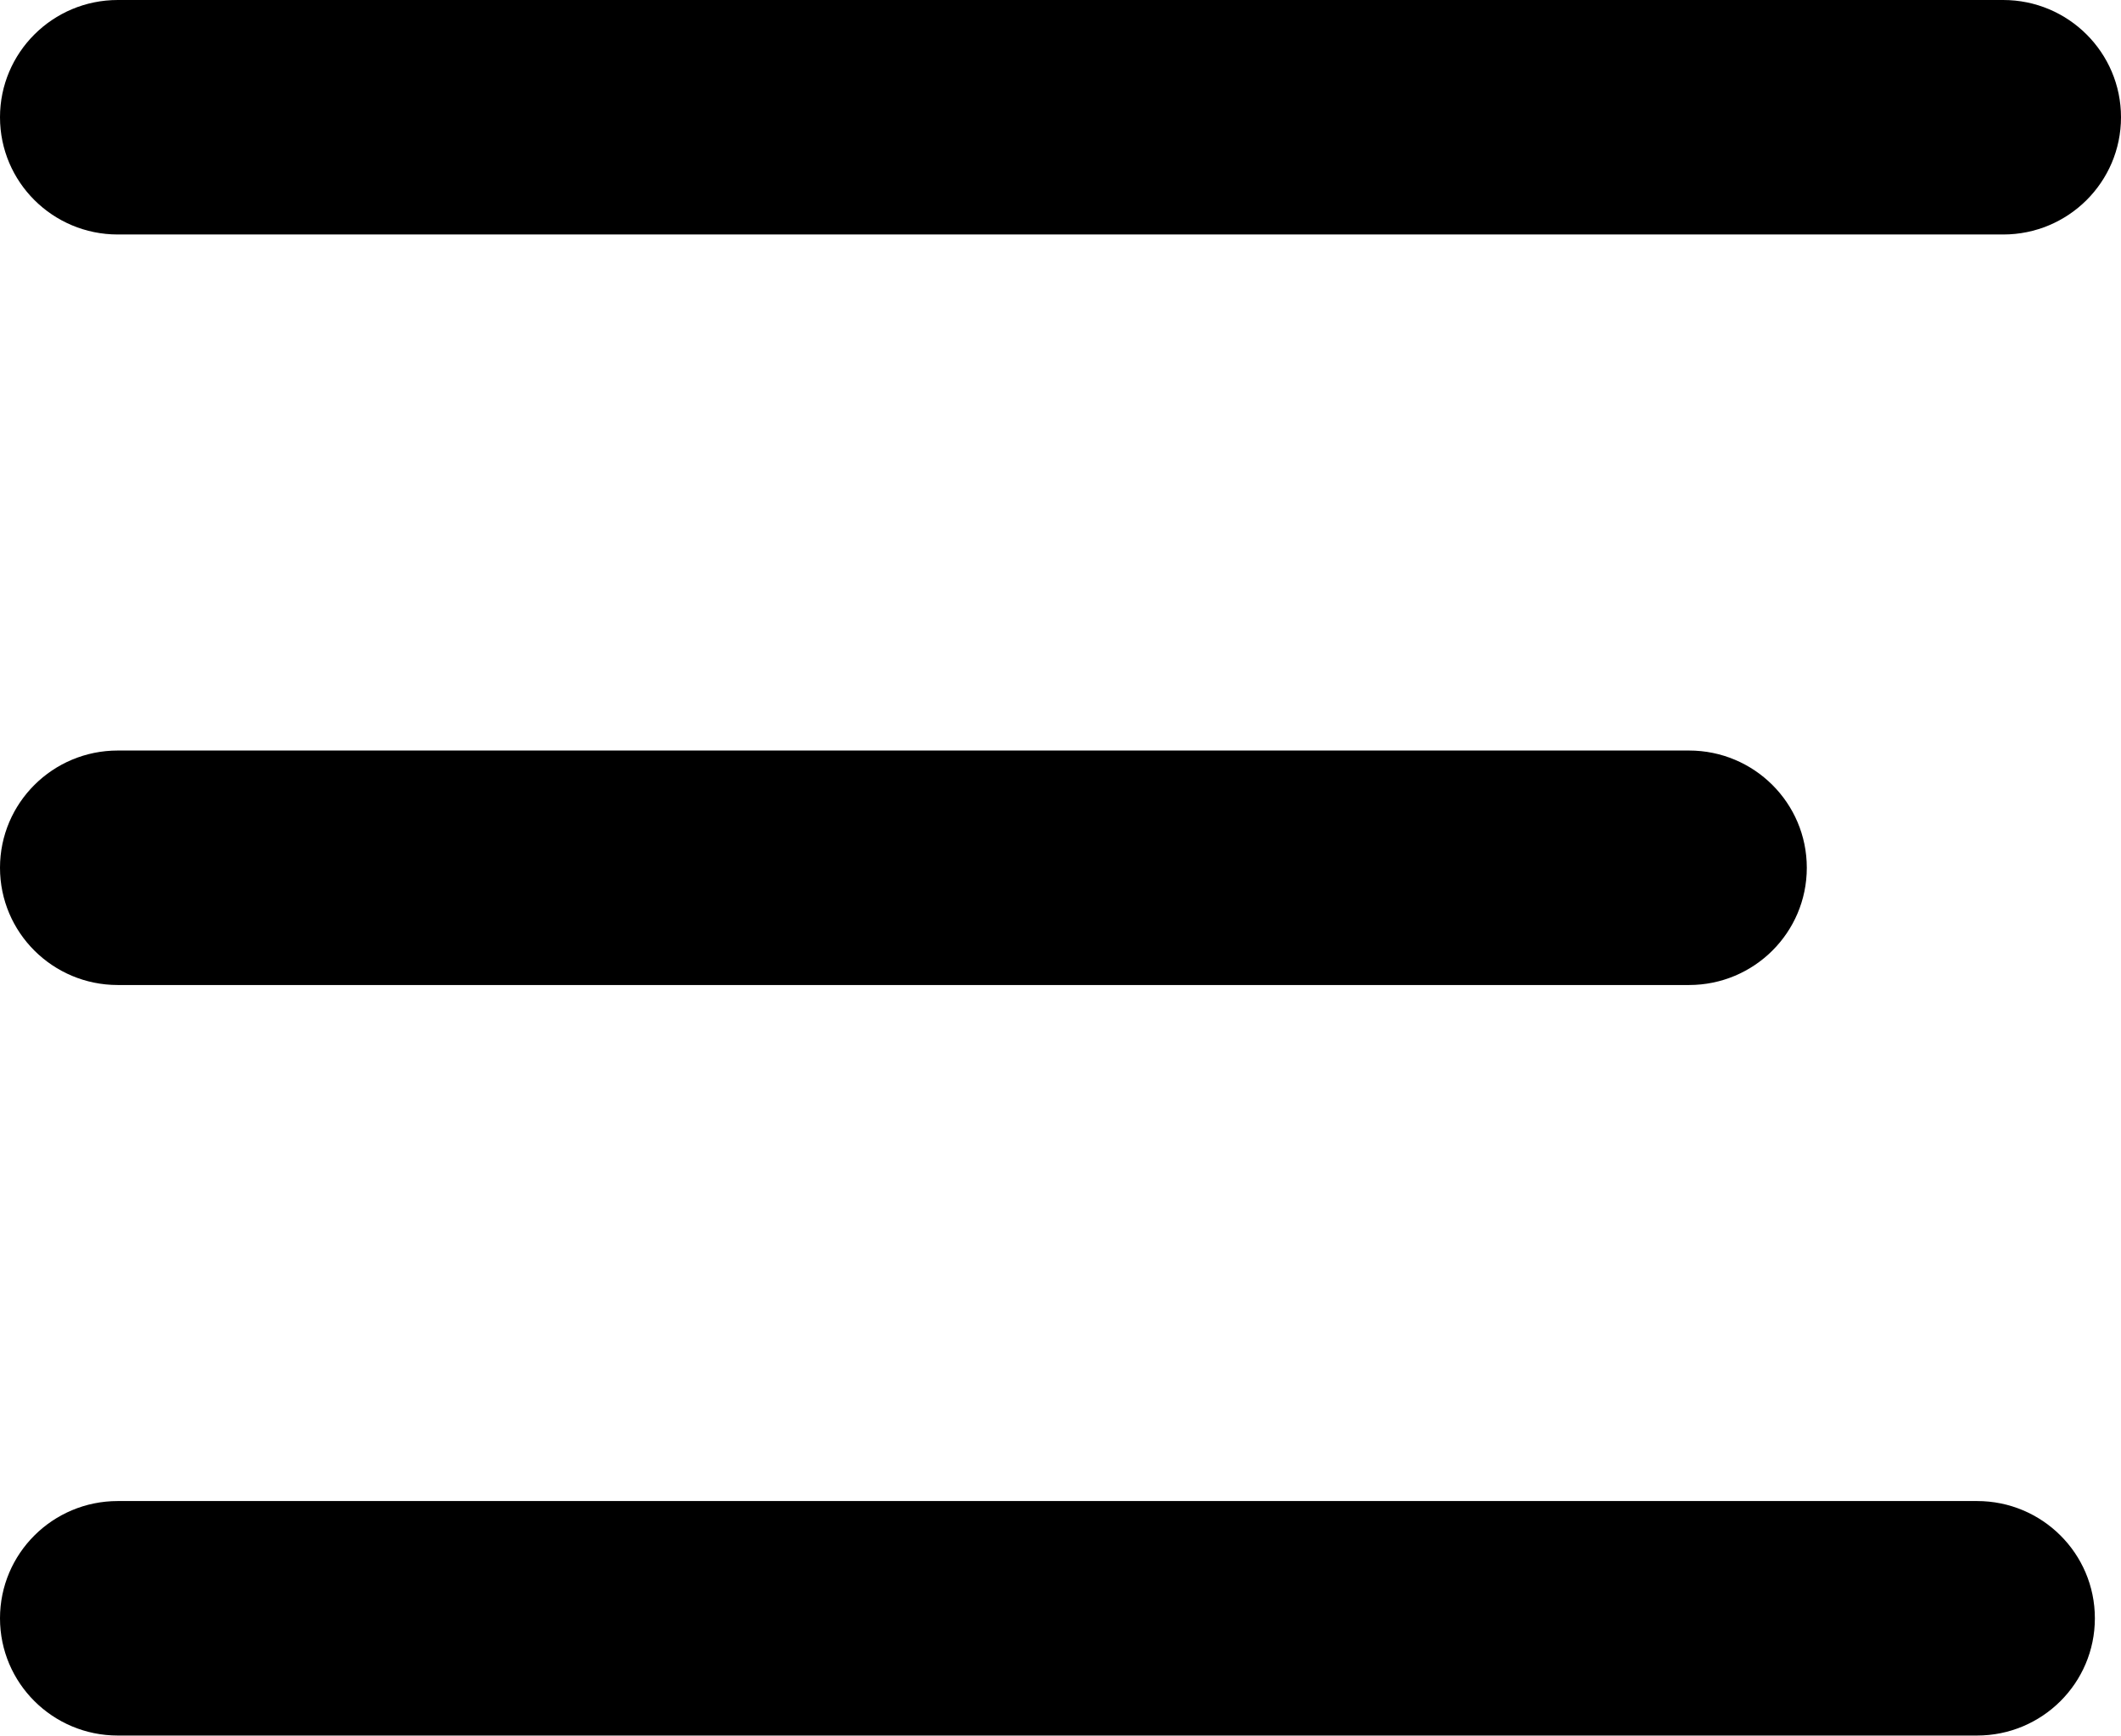
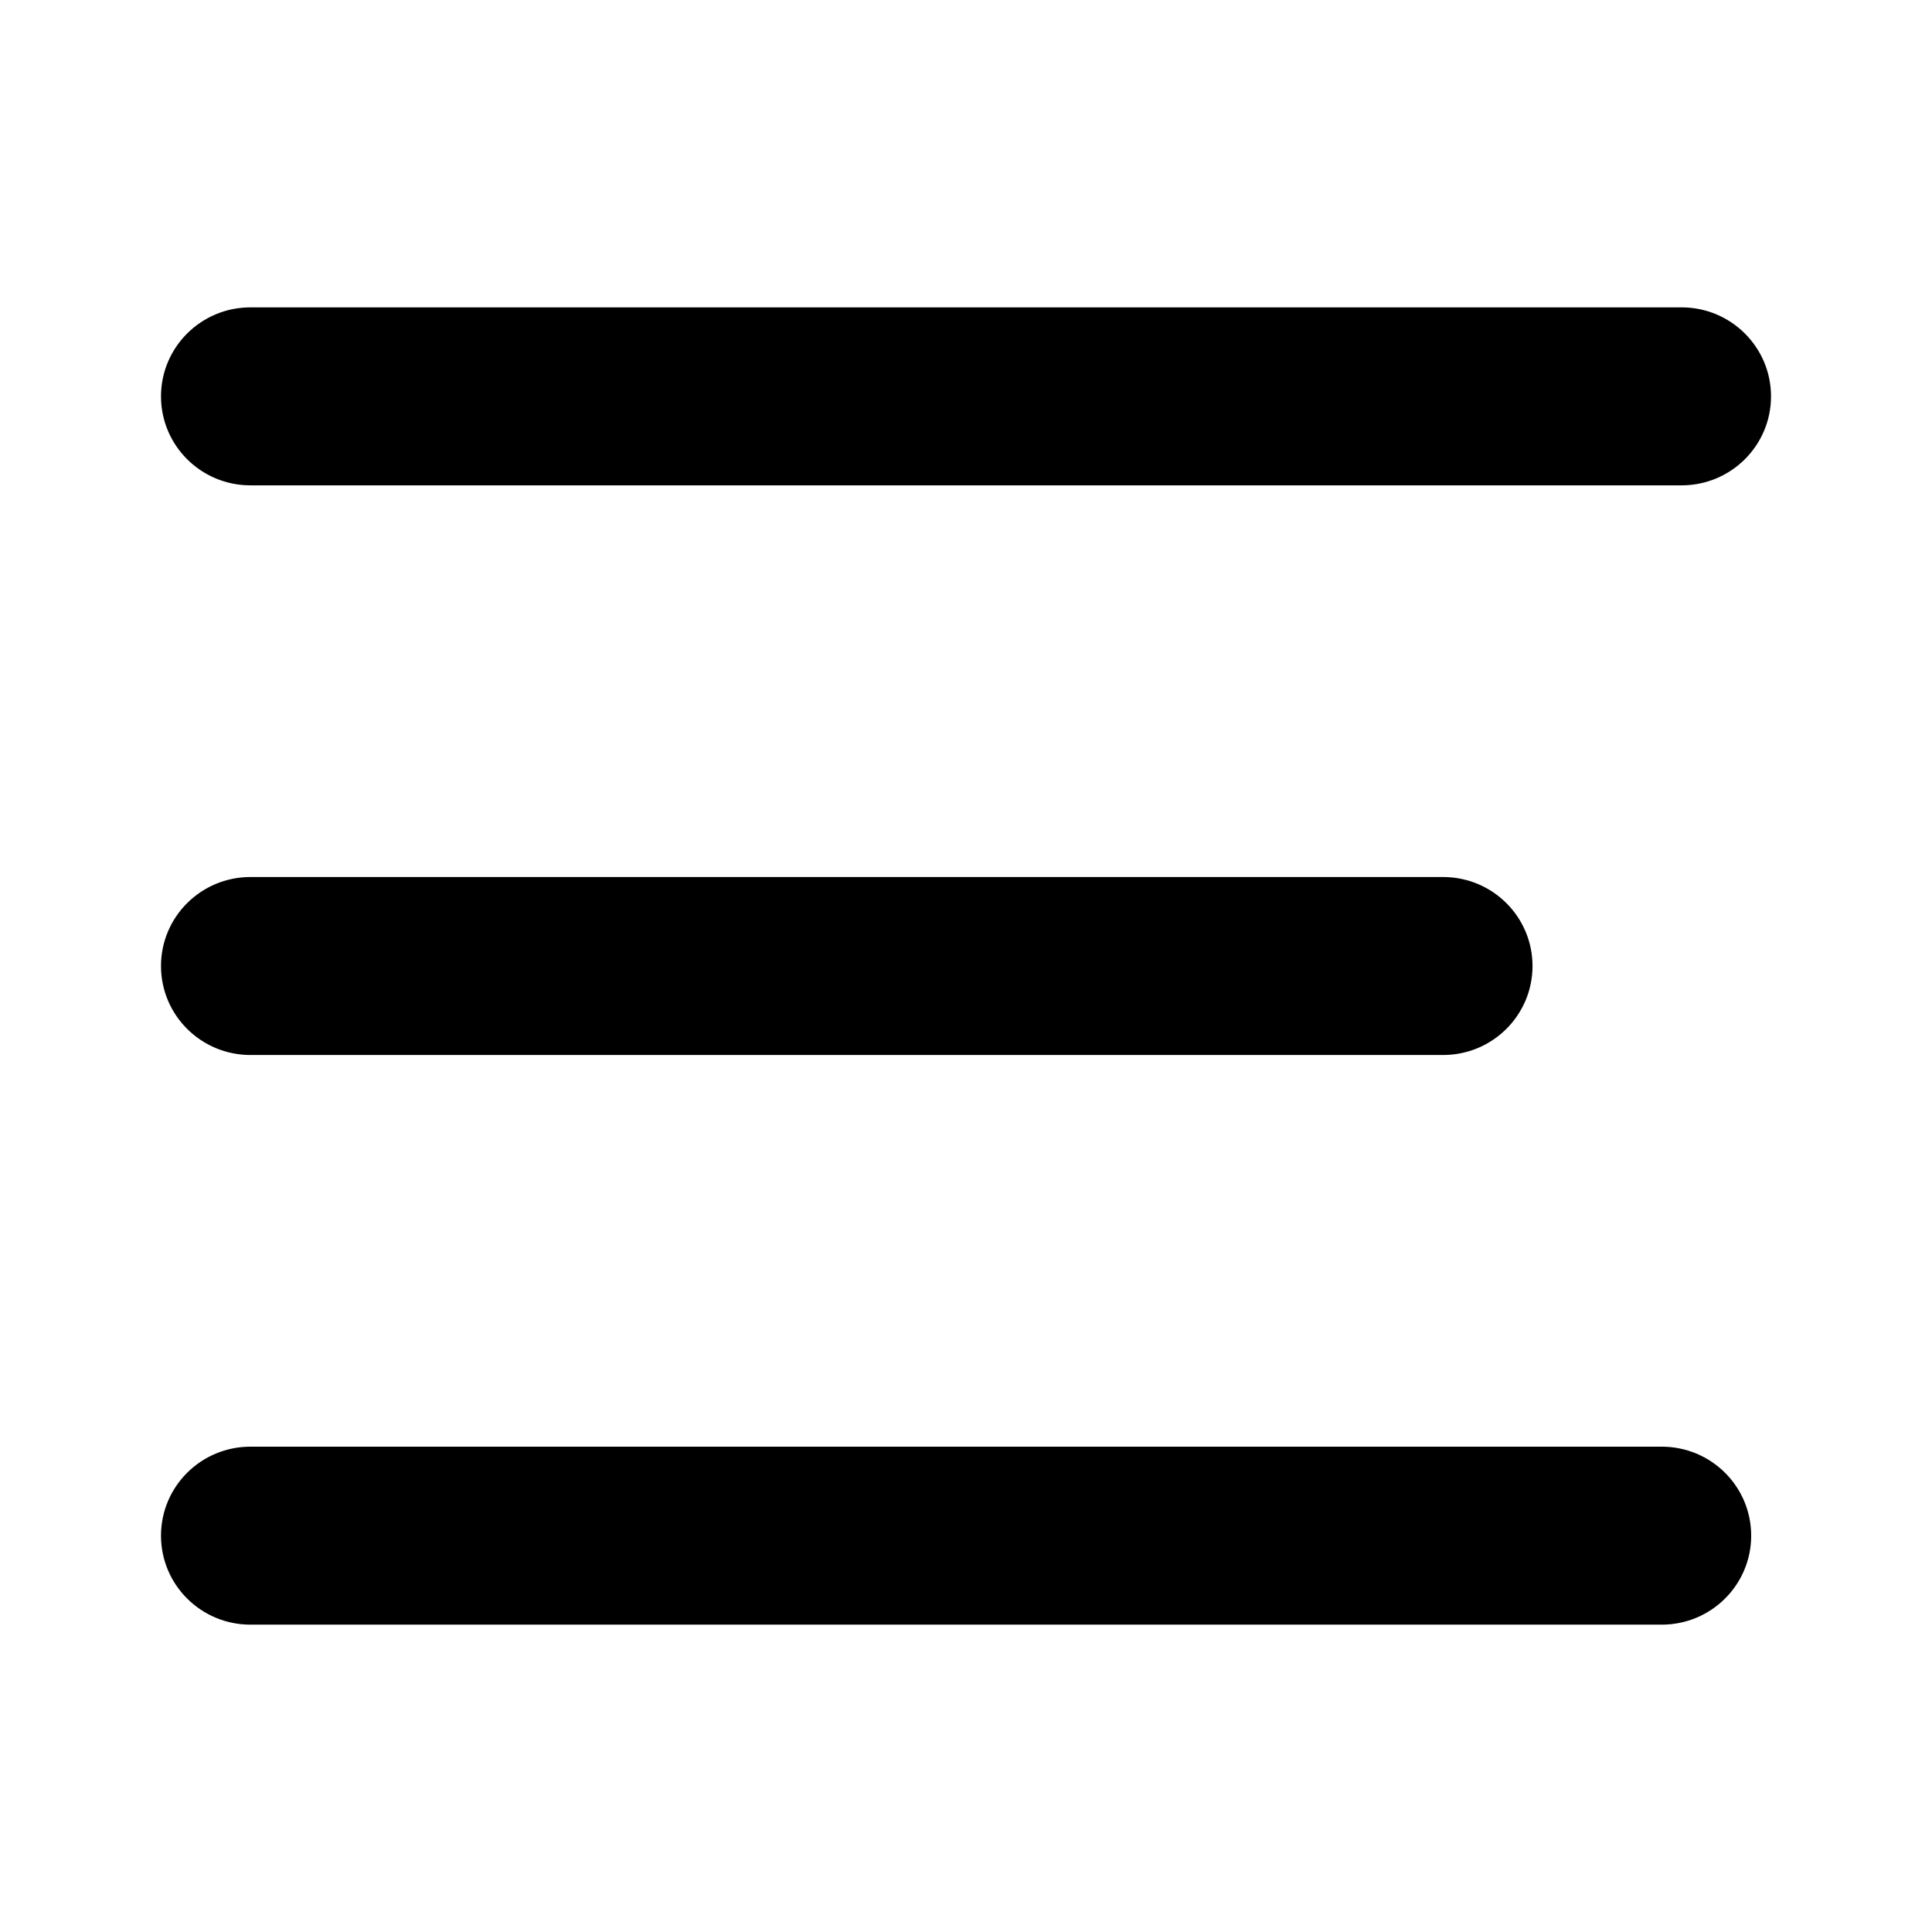
- <svg xmlns="http://www.w3.org/2000/svg" preserveAspectRatio="none" overflow="visible" style="display: block;" width="22" height="18" viewBox="0 0 22 18" fill="none">
-   <path id="Icon" d="M20.507 15.568C21.182 15.568 21.729 16.112 21.729 16.784C21.729 17.456 21.182 18 20.507 18H1.222C0.547 18 0 17.456 0 16.784C0 16.112 0.547 15.568 1.222 15.568H20.507ZM17.519 7.784C18.194 7.784 18.741 8.328 18.741 9C18.741 9.672 18.194 10.216 17.519 10.216H1.222C0.547 10.216 0 9.672 0 9C0 8.328 0.547 7.784 1.222 7.784H17.519ZM20.778 0C21.453 0 22 0.545 22 1.216C22 1.888 21.453 2.432 20.778 2.432H1.222C0.547 2.432 0 1.888 0 1.216C0 0.545 0.547 0 1.222 0H20.778Z" fill="currentColor" />
+ <svg xmlns="http://www.w3.org/2000/svg" width="24" height="24" viewBox="0 0 24 24" fill="none" data-normalized="24">
+   <g transform="translate(2 3.8182) scale(0.9091)">
+     <path id="Icon" d="M20.507 15.568C21.182 15.568 21.729 16.112 21.729 16.784C21.729 17.456 21.182 18 20.507 18H1.222C0.547 18 0 17.456 0 16.784C0 16.112 0.547 15.568 1.222 15.568H20.507ZM17.519 7.784C18.194 7.784 18.741 8.328 18.741 9C18.741 9.672 18.194 10.216 17.519 10.216H1.222C0.547 10.216 0 9.672 0 9C0 8.328 0.547 7.784 1.222 7.784H17.519ZM20.778 0C21.453 0 22 0.545 22 1.216C22 1.888 21.453 2.432 20.778 2.432H1.222C0.547 2.432 0 1.888 0 1.216C0 0.545 0.547 0 1.222 0H20.778Z" fill="currentColor" />
+   </g>
</svg>
